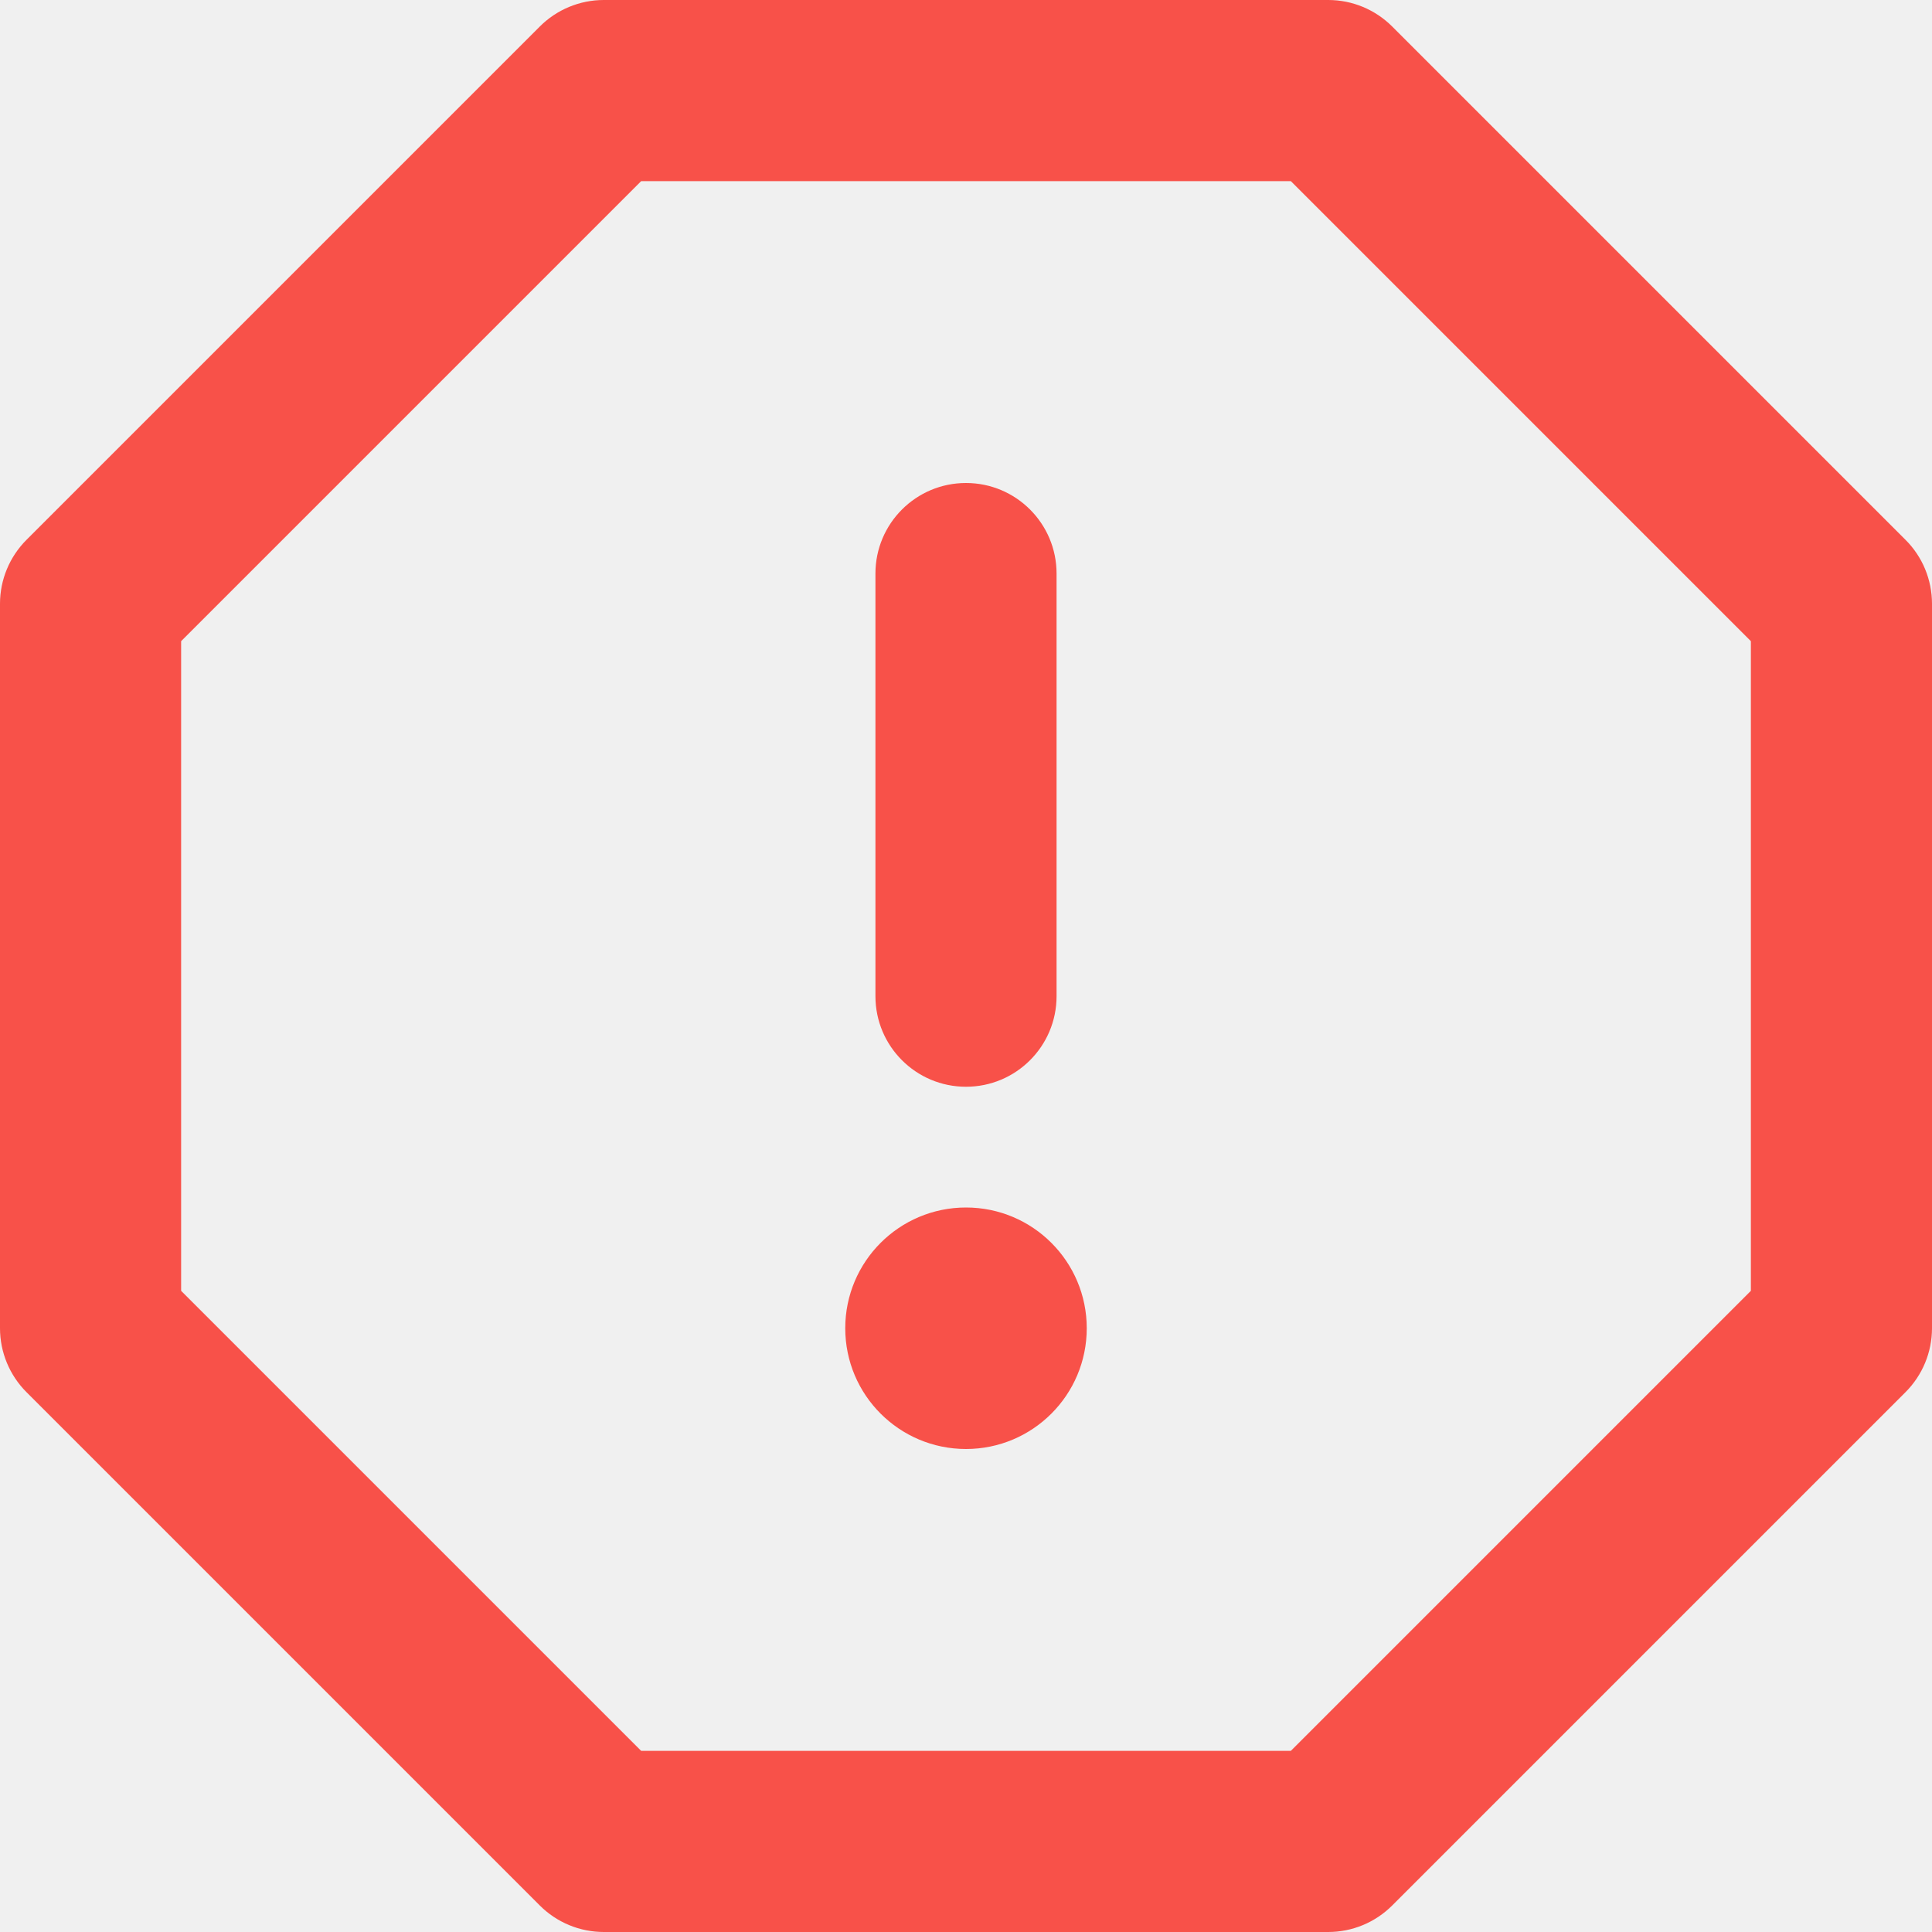
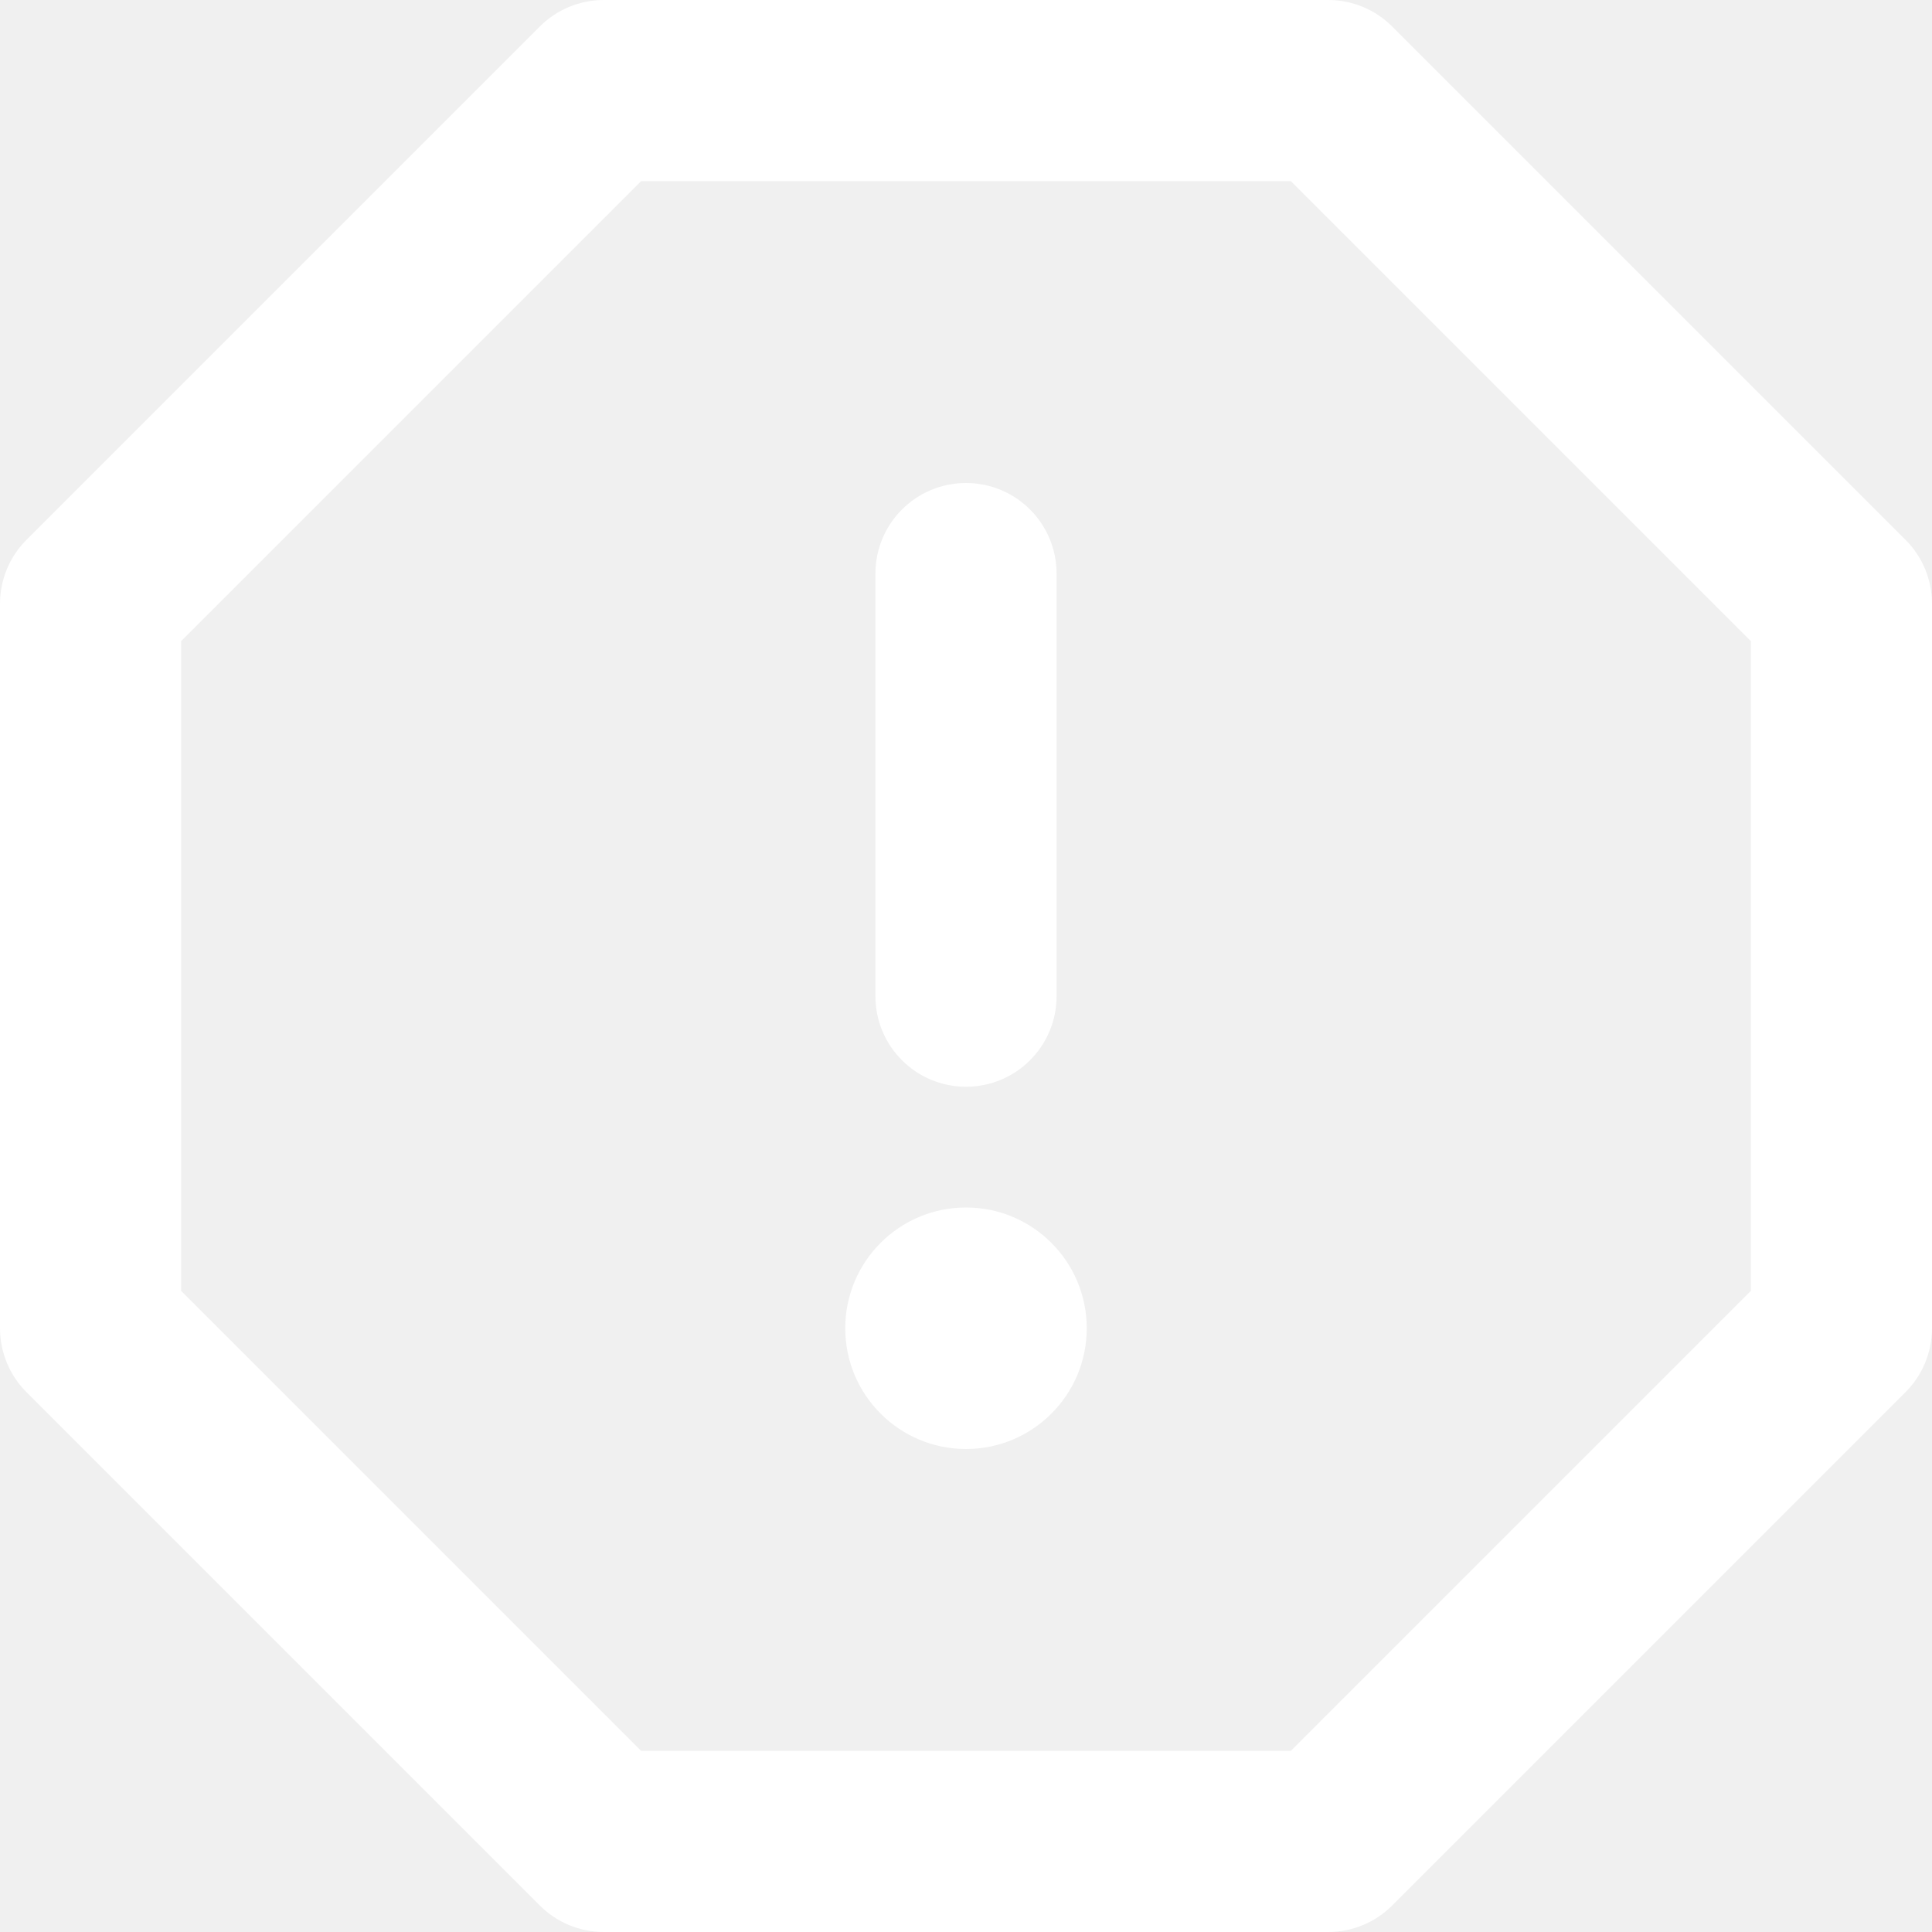
<svg xmlns="http://www.w3.org/2000/svg" class="octicon octicon-stop mr-2" viewBox="0 0 16 16" version="1.1" width="16" height="16" aria-hidden="true">
-   <path d="M4.47.22A.749.749 0 0 1 5 0h6c.199 0 .389.079.53.22l4.25 4.25c.141.14.22.331.22.53v6a.749.749 0 0 1-.22.53l-4.25 4.25A.749.749 0 0 1 11 16H5a.749.749 0 0 1-.53-.22L.22 11.53A.749.749 0 0 1 0 11V5c0-.199.079-.389.22-.53Zm.84 1.28L1.5 5.31v5.38l3.81 3.81h5.38l3.81-3.81V5.31L10.69 1.5ZM8 4a.75.75 0 0 1 .75.75v3.5a.75.75 0 0 1-1.5 0v-3.5A.75.75 0 0 1 8 4Zm0 8a1 1 0 1 1 0-2 1 1 0 0 1 0 2Z" fill="#F85149" />
+   <path d="M4.47.22A.749.749 0 0 1 5 0h6c.199 0 .389.079.53.22l4.25 4.25c.141.14.22.331.22.53v6a.749.749 0 0 1-.22.53l-4.25 4.25A.749.749 0 0 1 11 16H5a.749.749 0 0 1-.53-.22L.22 11.53A.749.749 0 0 1 0 11V5c0-.199.079-.389.22-.53Zm.84 1.28L1.5 5.31v5.38l3.81 3.81h5.38l3.81-3.81V5.31L10.69 1.5ZM8 4a.75.75 0 0 1 .75.75v3.5a.75.75 0 0 1-1.5 0v-3.5A.75.75 0 0 1 8 4Zm0 8a1 1 0 1 1 0-2 1 1 0 0 1 0 2Z" fill="#ffffff" />
</svg>
